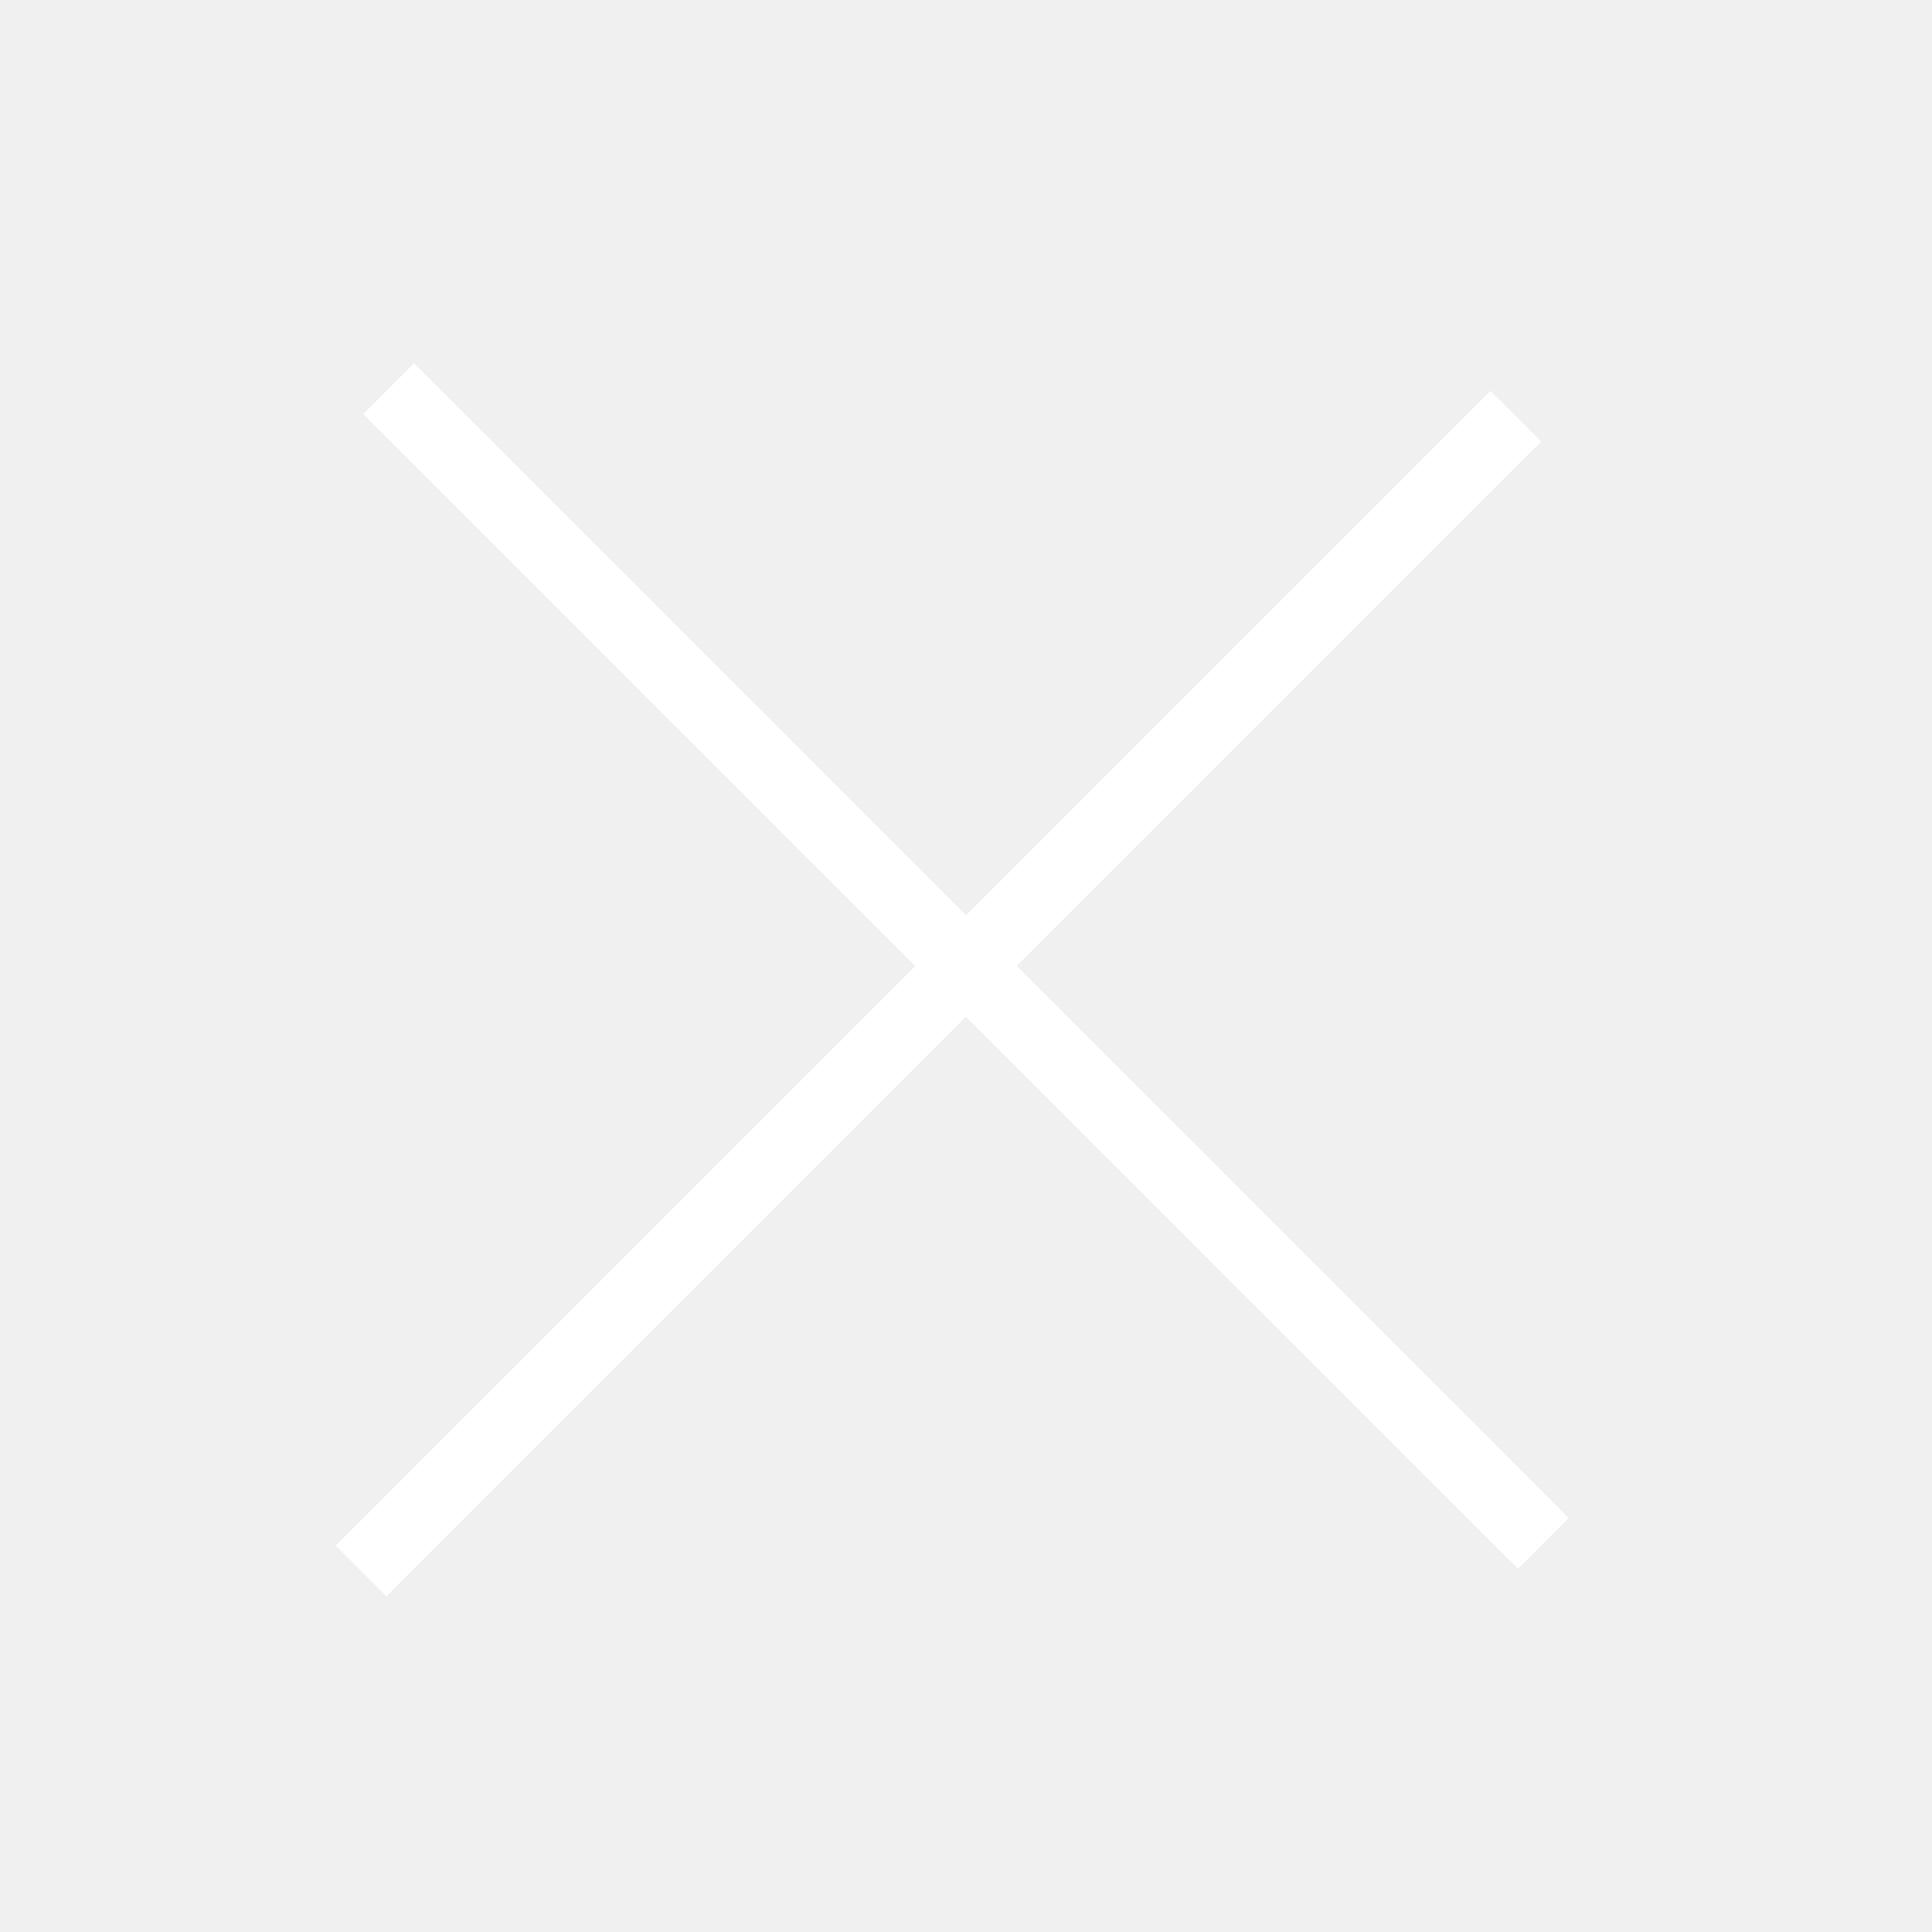
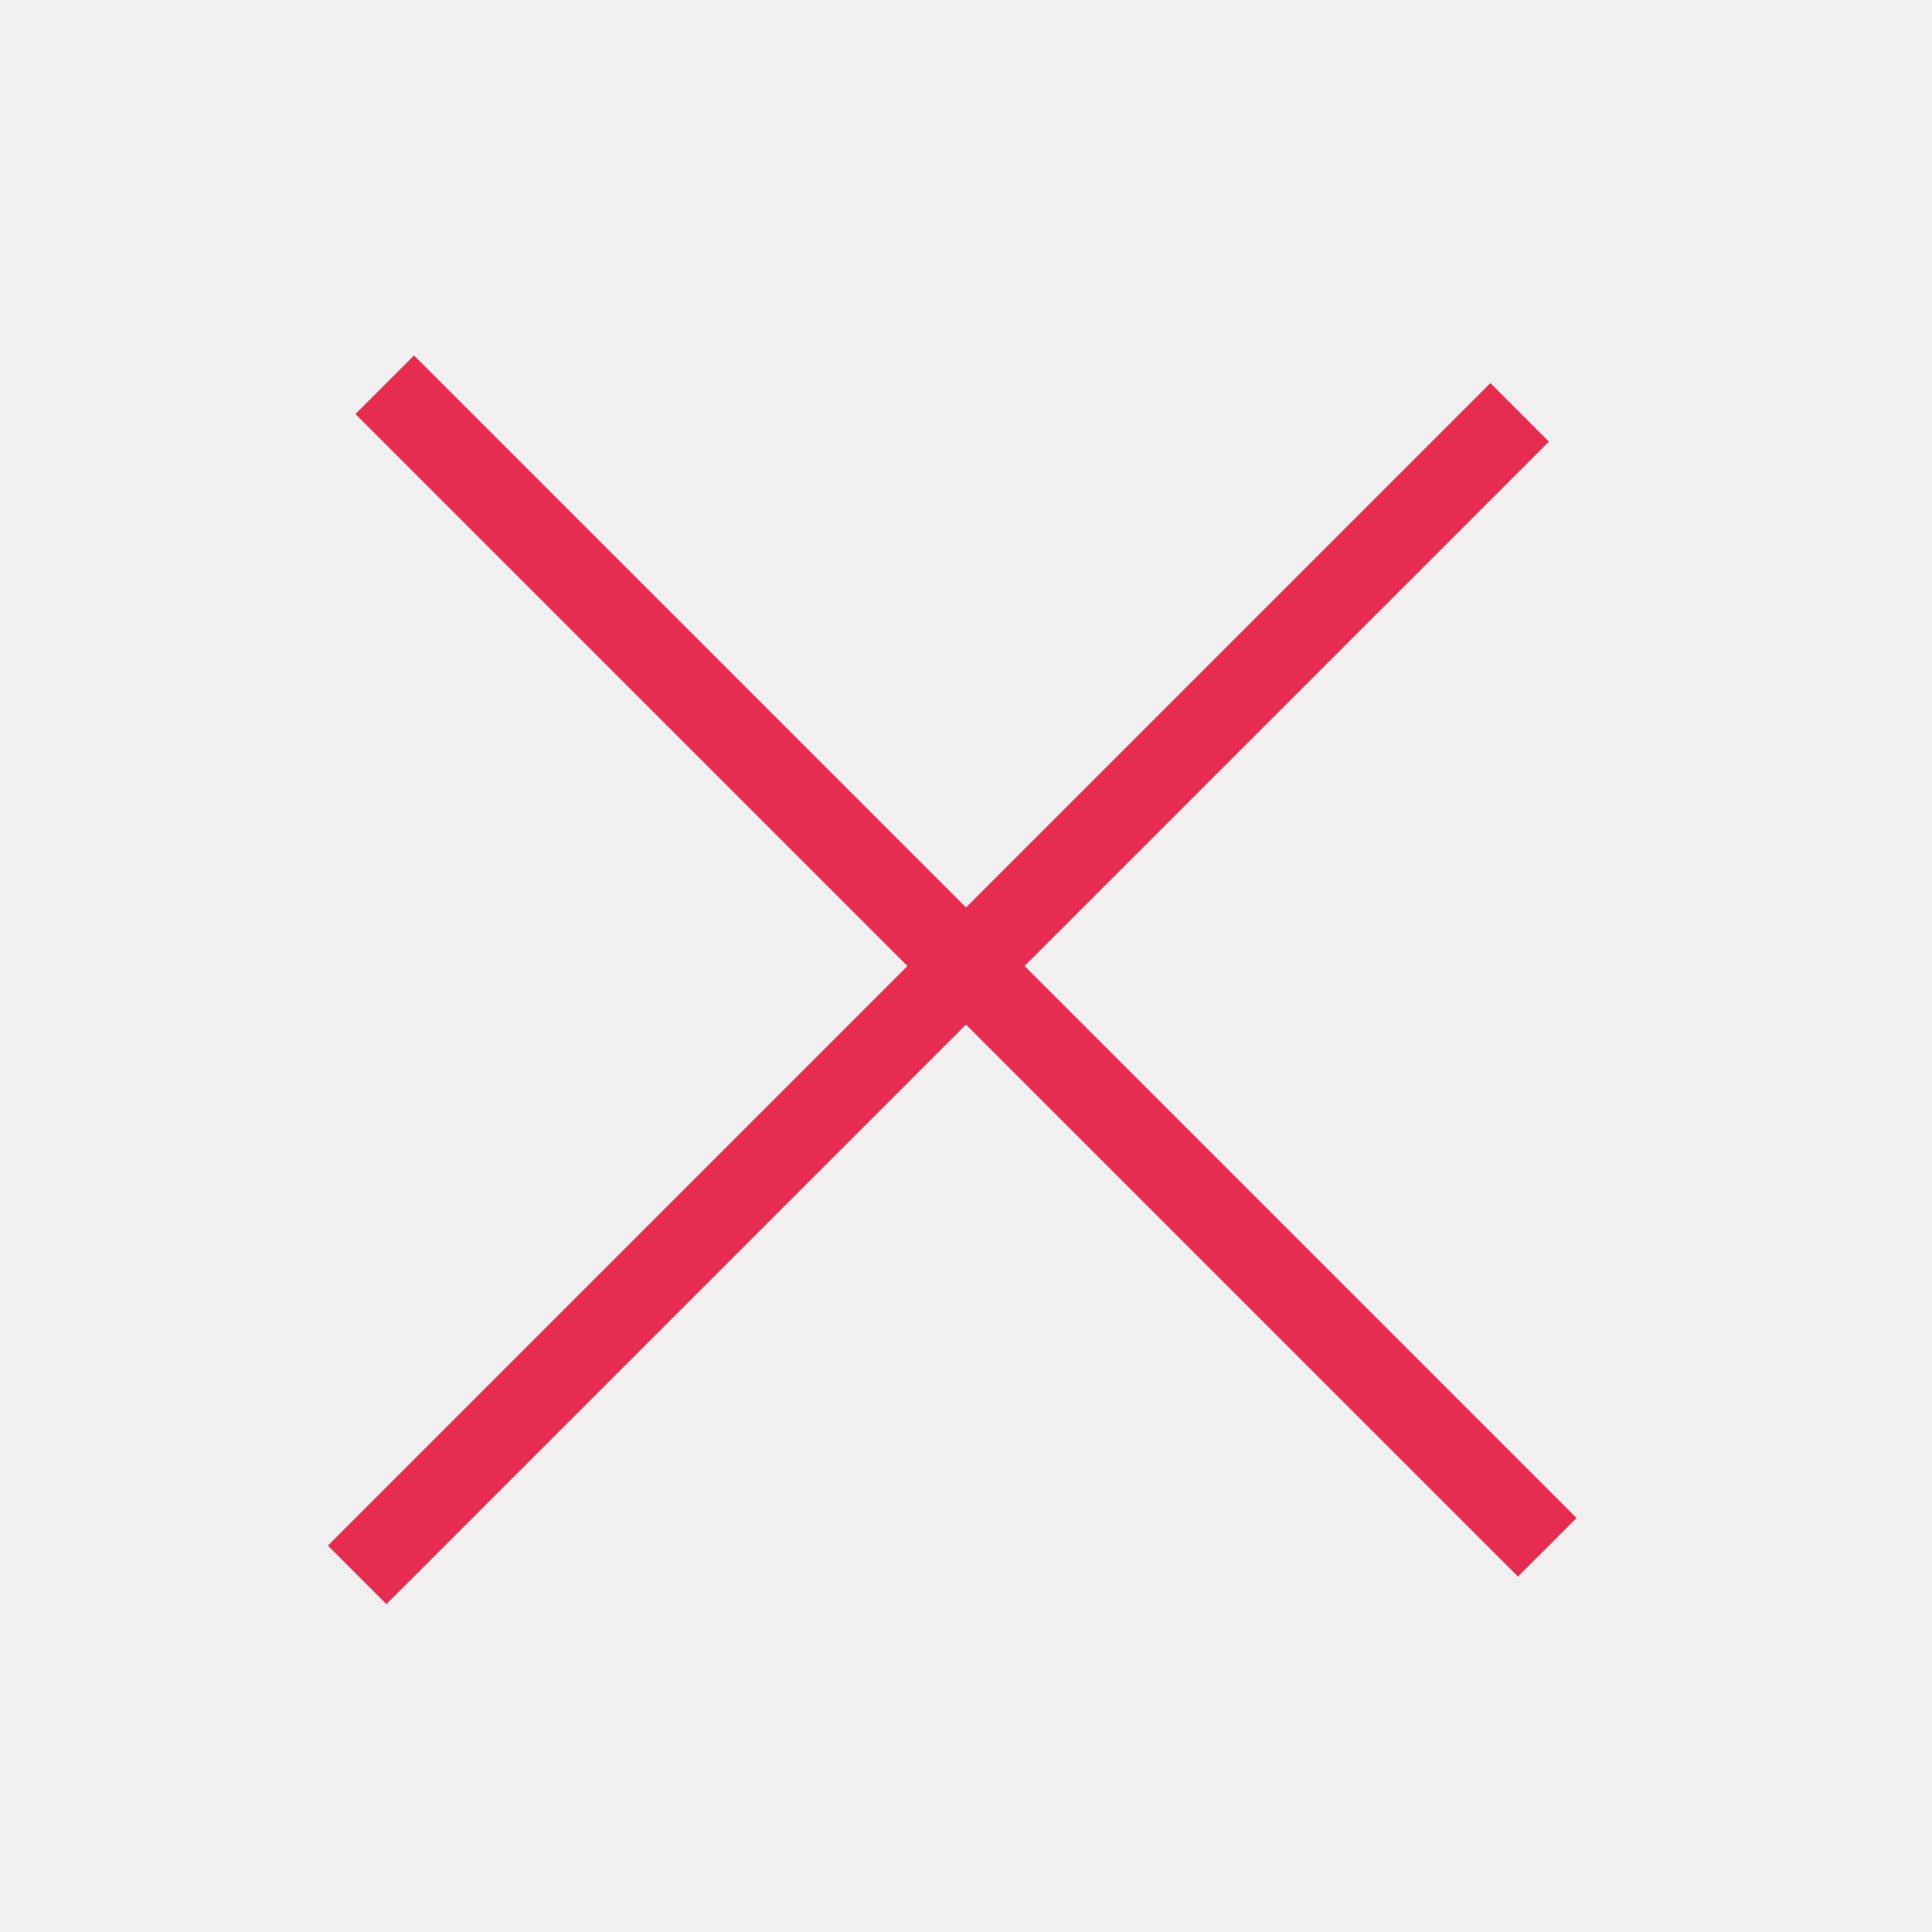
<svg xmlns="http://www.w3.org/2000/svg" width="35" height="35" viewBox="0 0 35 35">
-   <path d="M7.5 7.5l20 20M27 8L7 28" stroke="#FFF" stroke-width="1.3" fill="none" fill-rule="evenodd" stroke-linecap="square" />
+   <path d="M7.5 7.5l20 20M27 8L7 28" stroke="#E62C4F" stroke-width="1.5" fill="none" fill-rule="evenodd" stroke-linecap="square" />
</svg>
